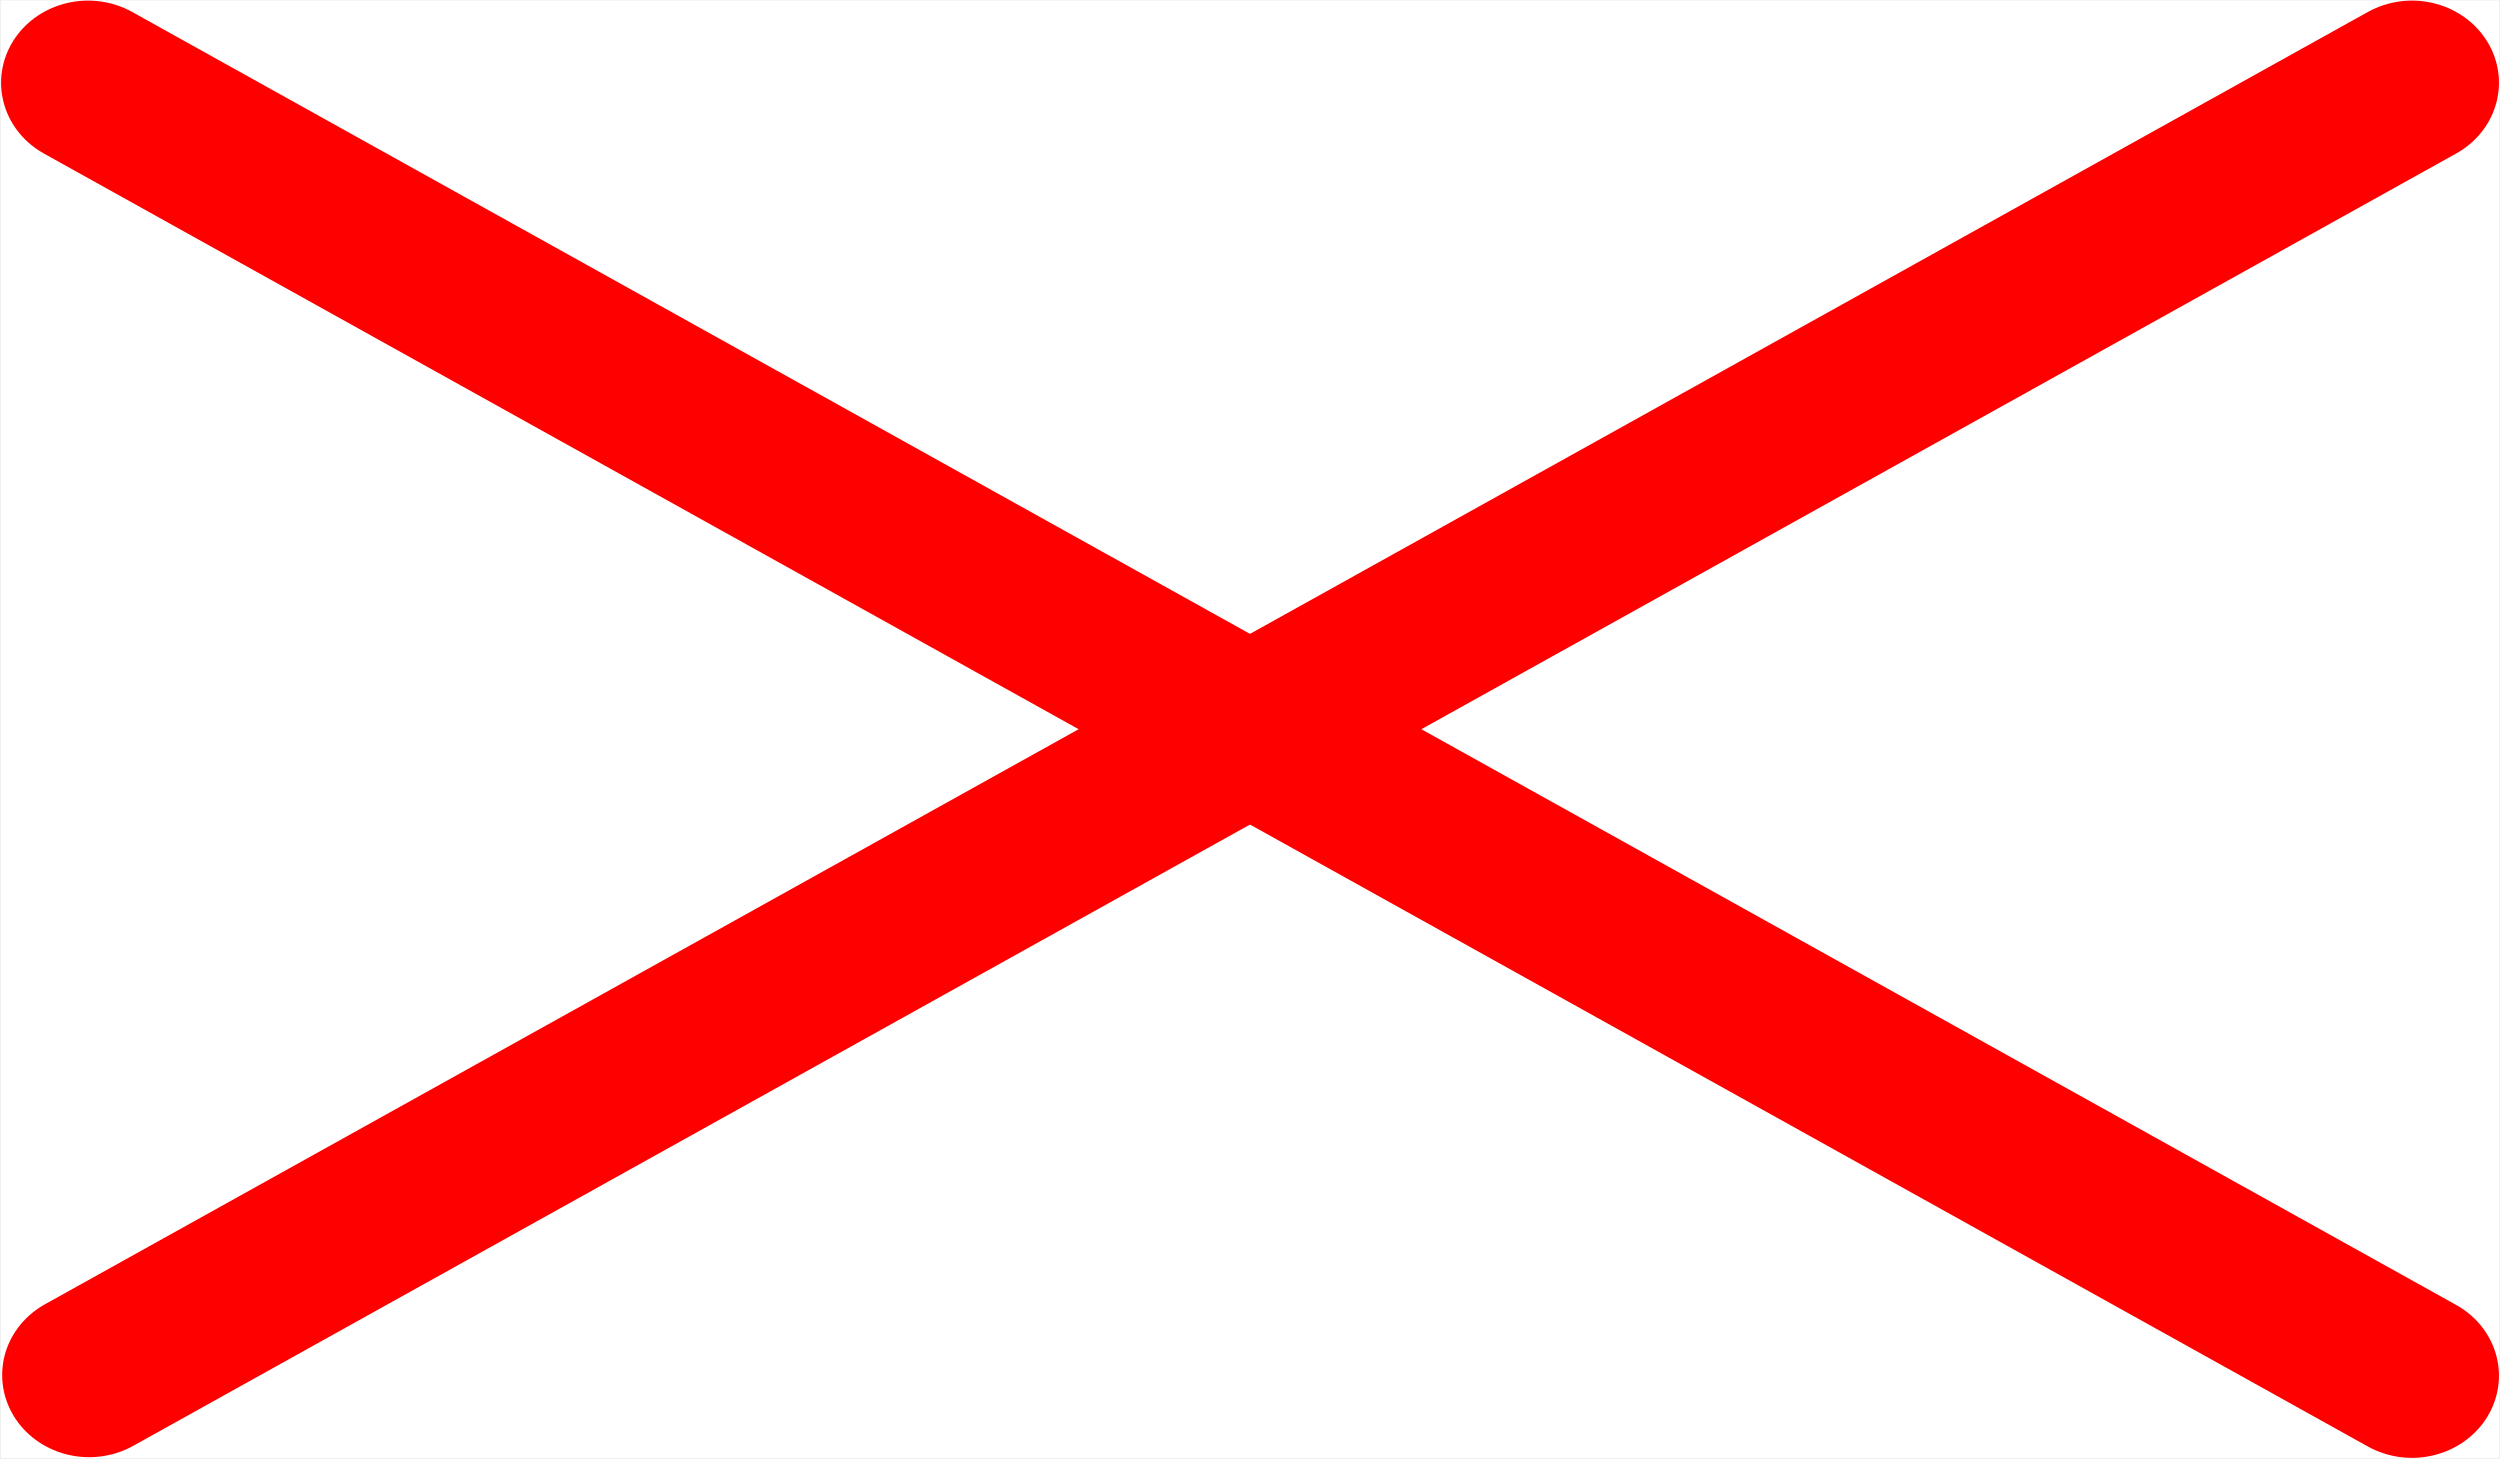
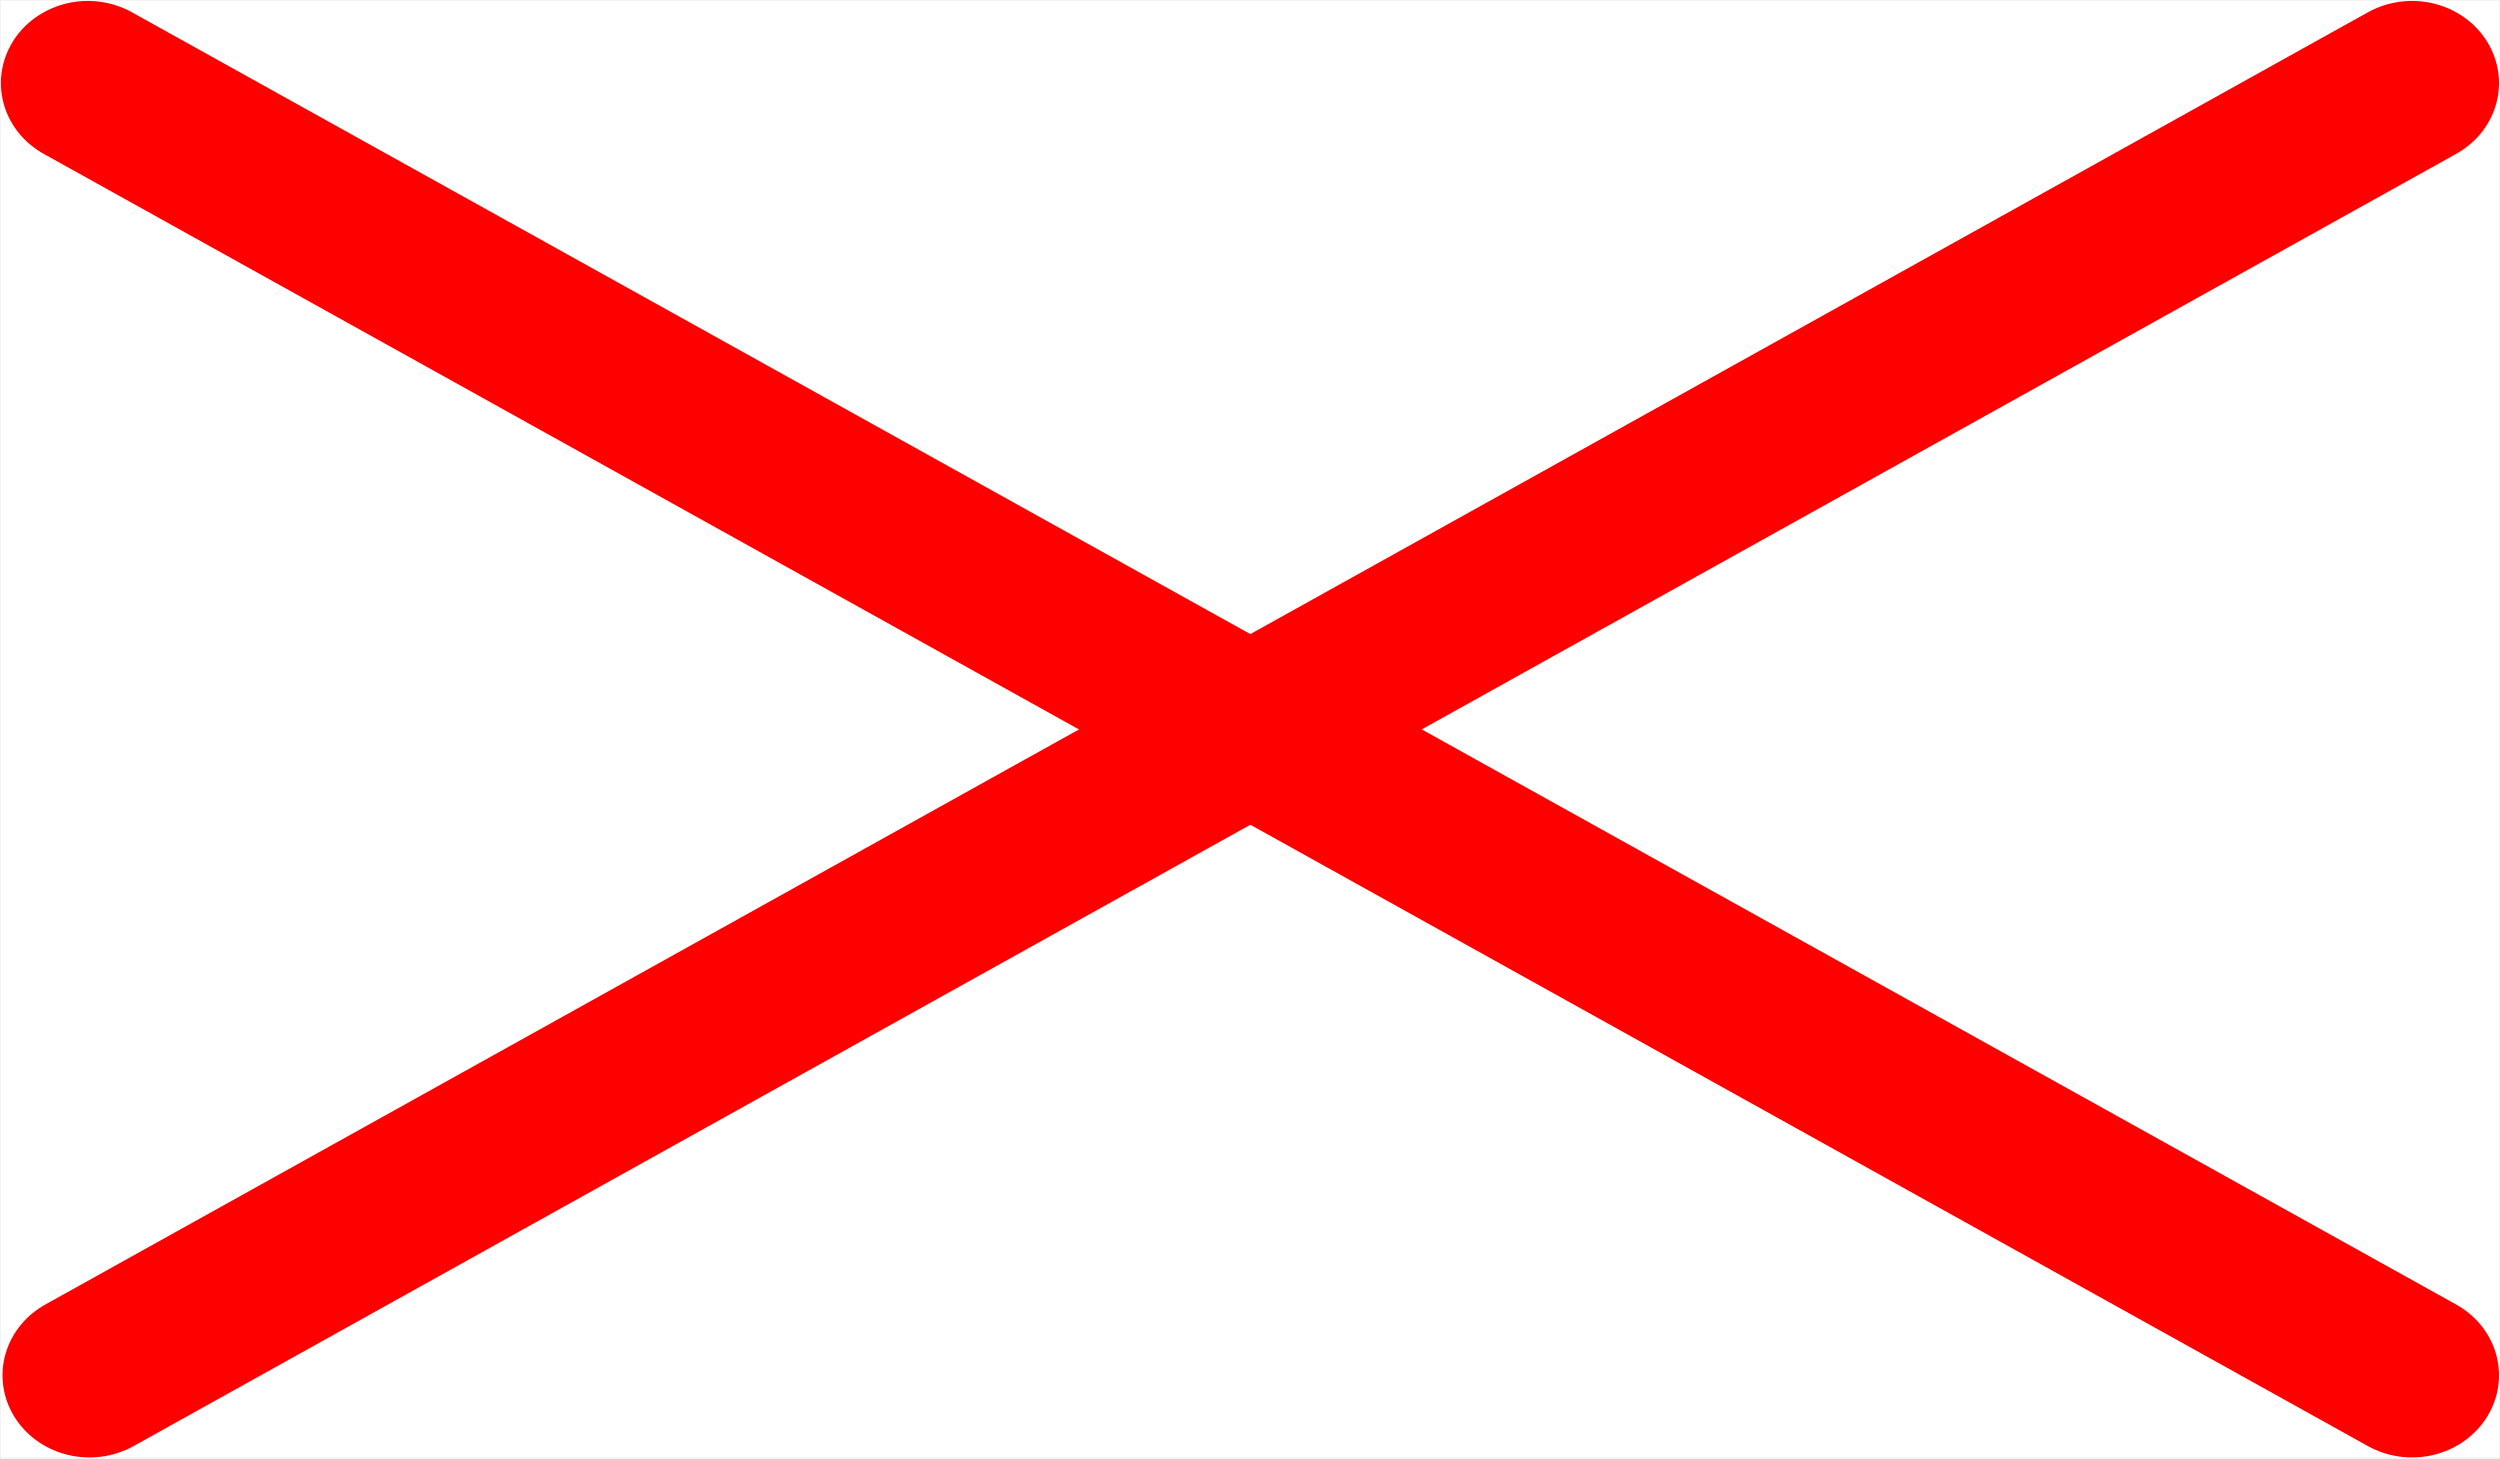
- <svg xmlns="http://www.w3.org/2000/svg" version="1.0" width="11.999" height="7" id="svg2">
-   <defs id="defs4" />
-   <g id="g4135" transform="matrix(0.8570841,0,0,0.8096134,0,-0.1841374)">
-     <rect style="opacity:1;fill:#ffffff;fill-opacity:1;stroke:none;stroke-width:0.2;stroke-linecap:butt;stroke-linejoin:miter;stroke-miterlimit:4;stroke-dasharray:none;stroke-opacity:1" id="rect4139" width="13.988" height="8.639" x="0.006" y="0.231" />
-     <path style="color:#000000;display:inline;overflow:visible;visibility:visible;fill:none;fill-rule:evenodd;stroke:#ff0000;stroke-width:0.974;stroke-linecap:round;stroke-linejoin:miter;stroke-miterlimit:4;stroke-dasharray:none;stroke-dashoffset:0;stroke-opacity:1;marker:none" d="M 0.499,8.379 13.507,0.718" id="path4143" />
-     <path id="path4155" d="M 0.493,0.718 13.507,8.383" style="color:#000000;display:inline;overflow:visible;visibility:visible;fill:none;fill-rule:evenodd;stroke:#ff0000;stroke-width:0.974;stroke-linecap:round;stroke-linejoin:miter;stroke-miterlimit:4;stroke-dasharray:none;stroke-dashoffset:0;stroke-opacity:1;marker:none" />
-   </g>
+ <svg xmlns="http://www.w3.org/2000/svg" width="12" height="7" viewBox="0 0 12 7">
+   <path fill-rule="nonzero" fill="rgb(100%, 100%, 100%)" fill-opacity="1" d="M 0.004 0.004 L 11.996 0.004 L 11.996 6.996 L 0.004 6.996 Z M 0.004 0.004 " />
+   <path fill="none" stroke-width="0.974" stroke-linecap="round" stroke-linejoin="miter" stroke="rgb(100%, 0%, 0%)" stroke-opacity="1" stroke-miterlimit="4" d="M 0.501 8.381 L 13.508 0.72 " transform="matrix(0.85711, 0, 0, 0.809638, 0, -0.184143)" />
+   <path fill="none" stroke-width="0.974" stroke-linecap="round" stroke-linejoin="miter" stroke="rgb(100%, 0%, 0%)" stroke-opacity="1" stroke-miterlimit="4" d="M 0.492 0.72 L 13.508 8.381 " transform="matrix(0.85711, 0, 0, 0.809638, 0, -0.184143)" />
</svg>
